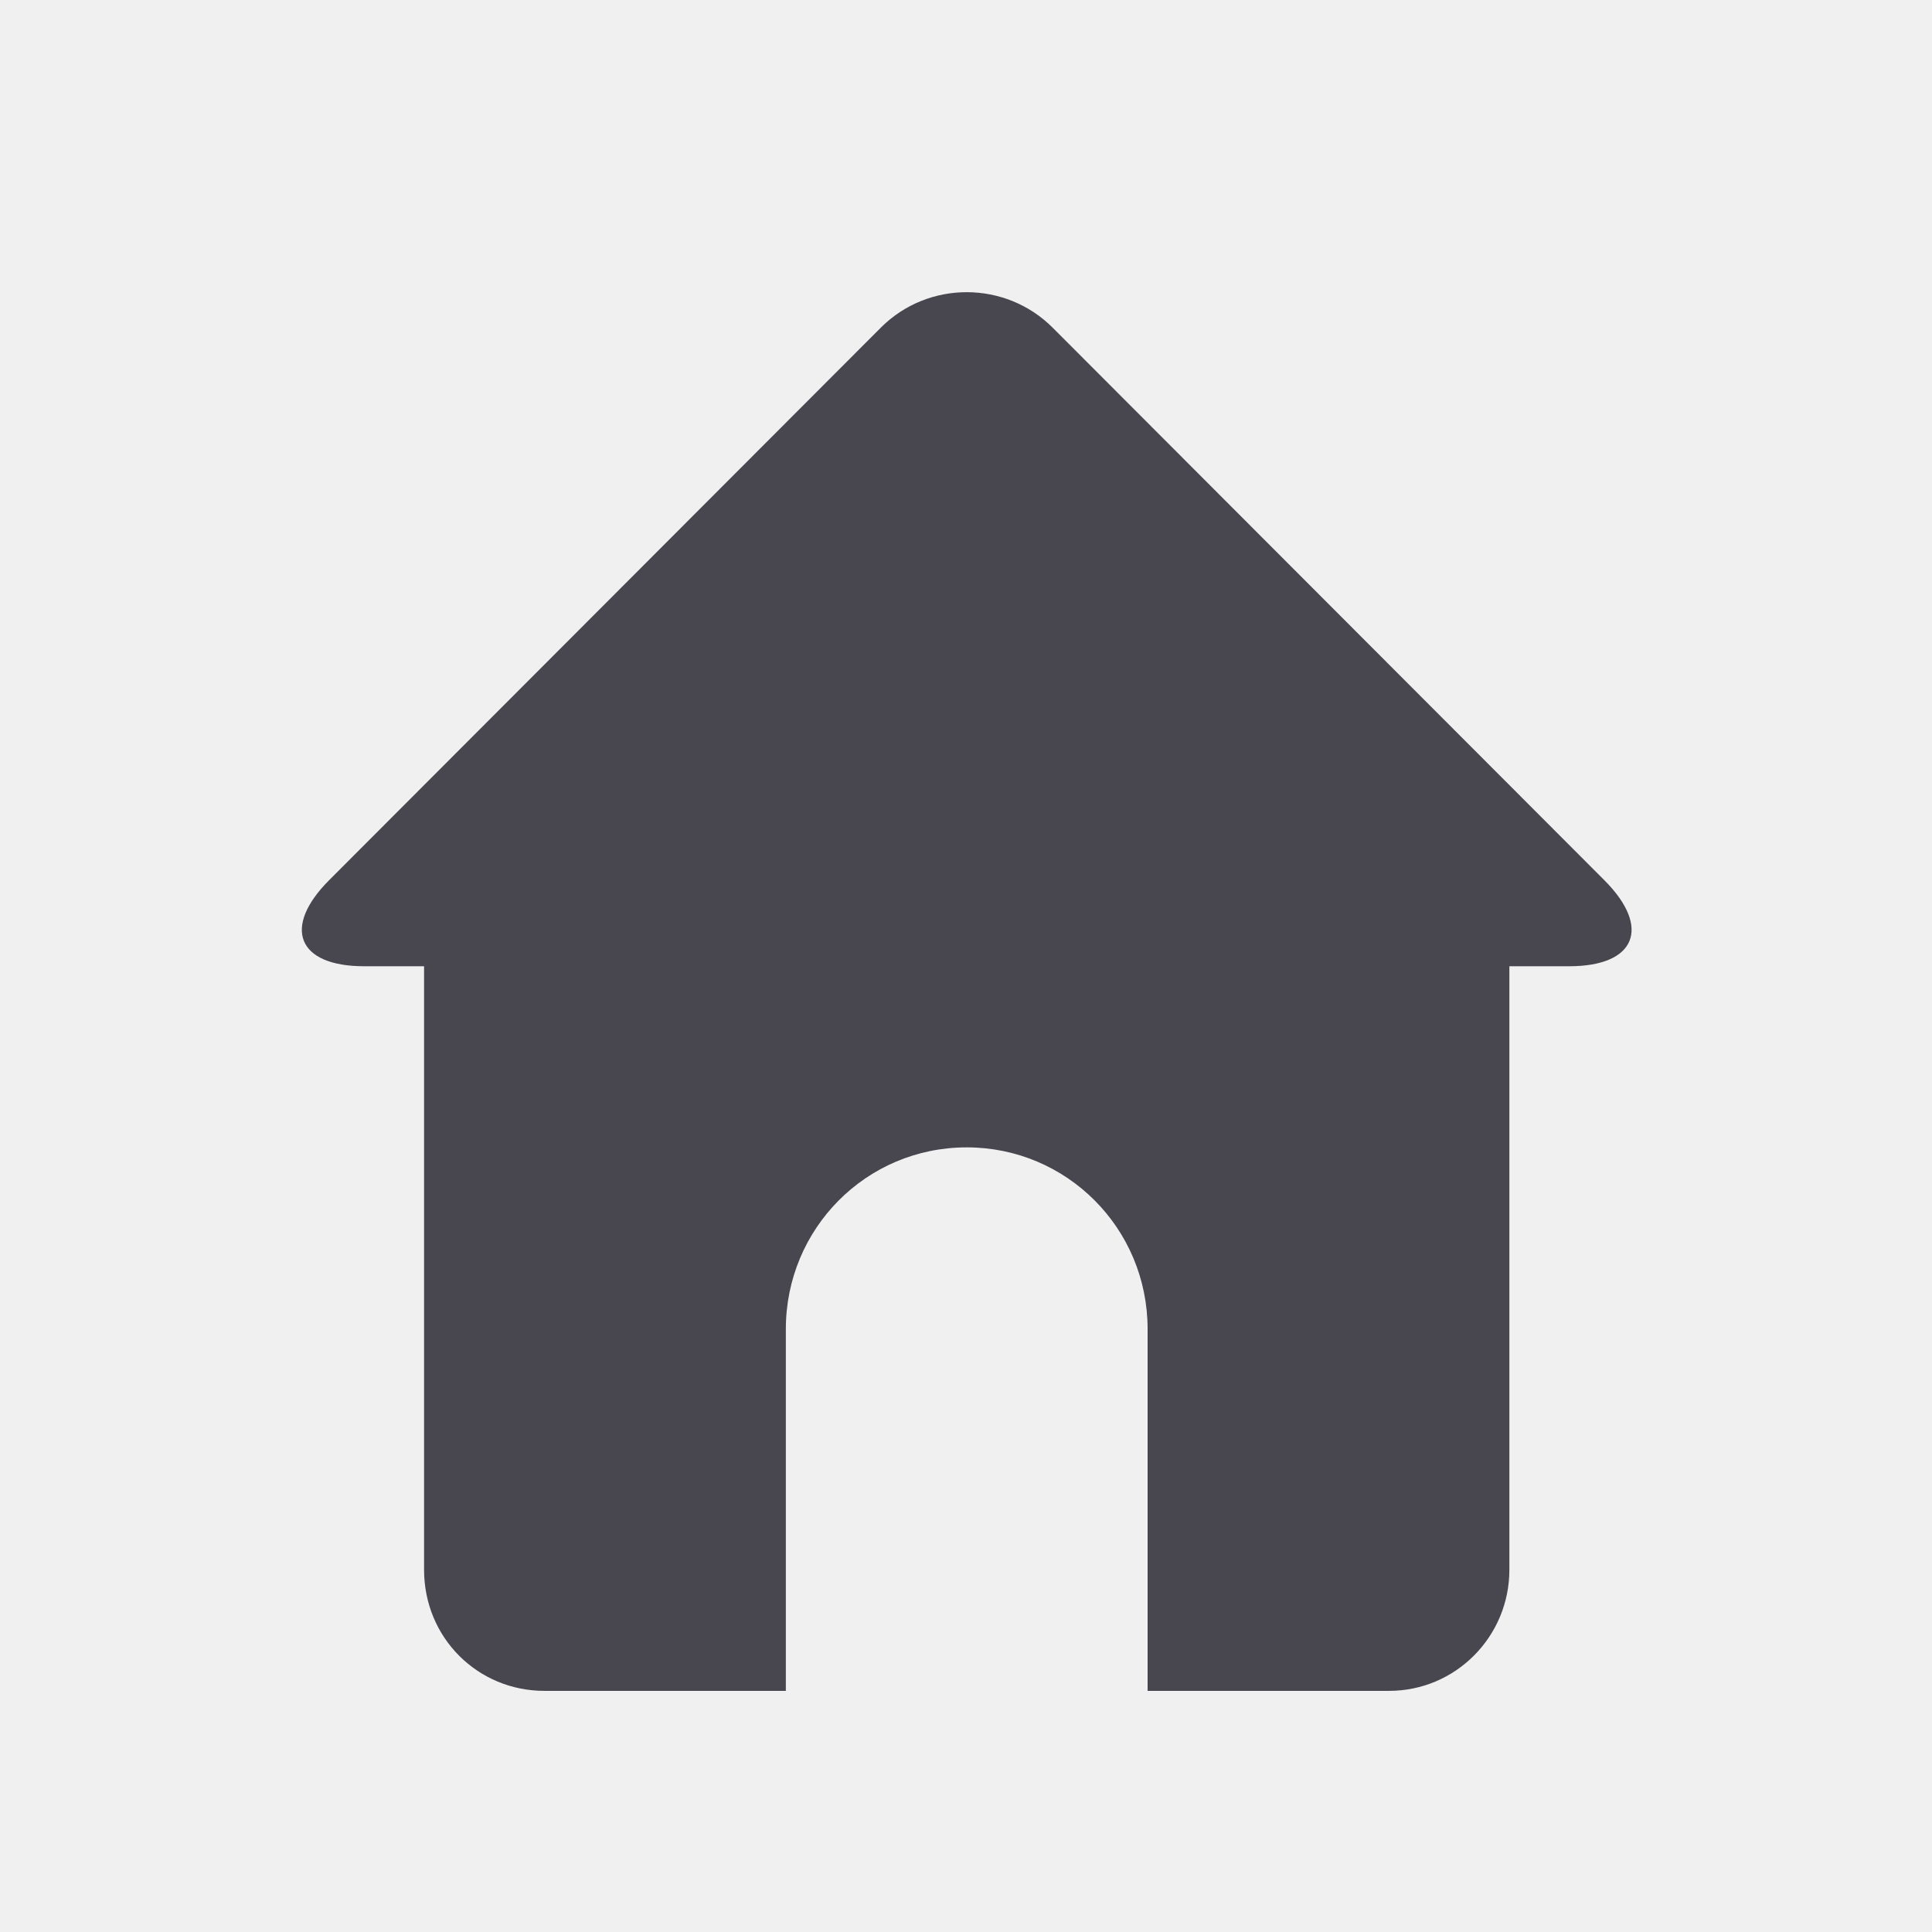
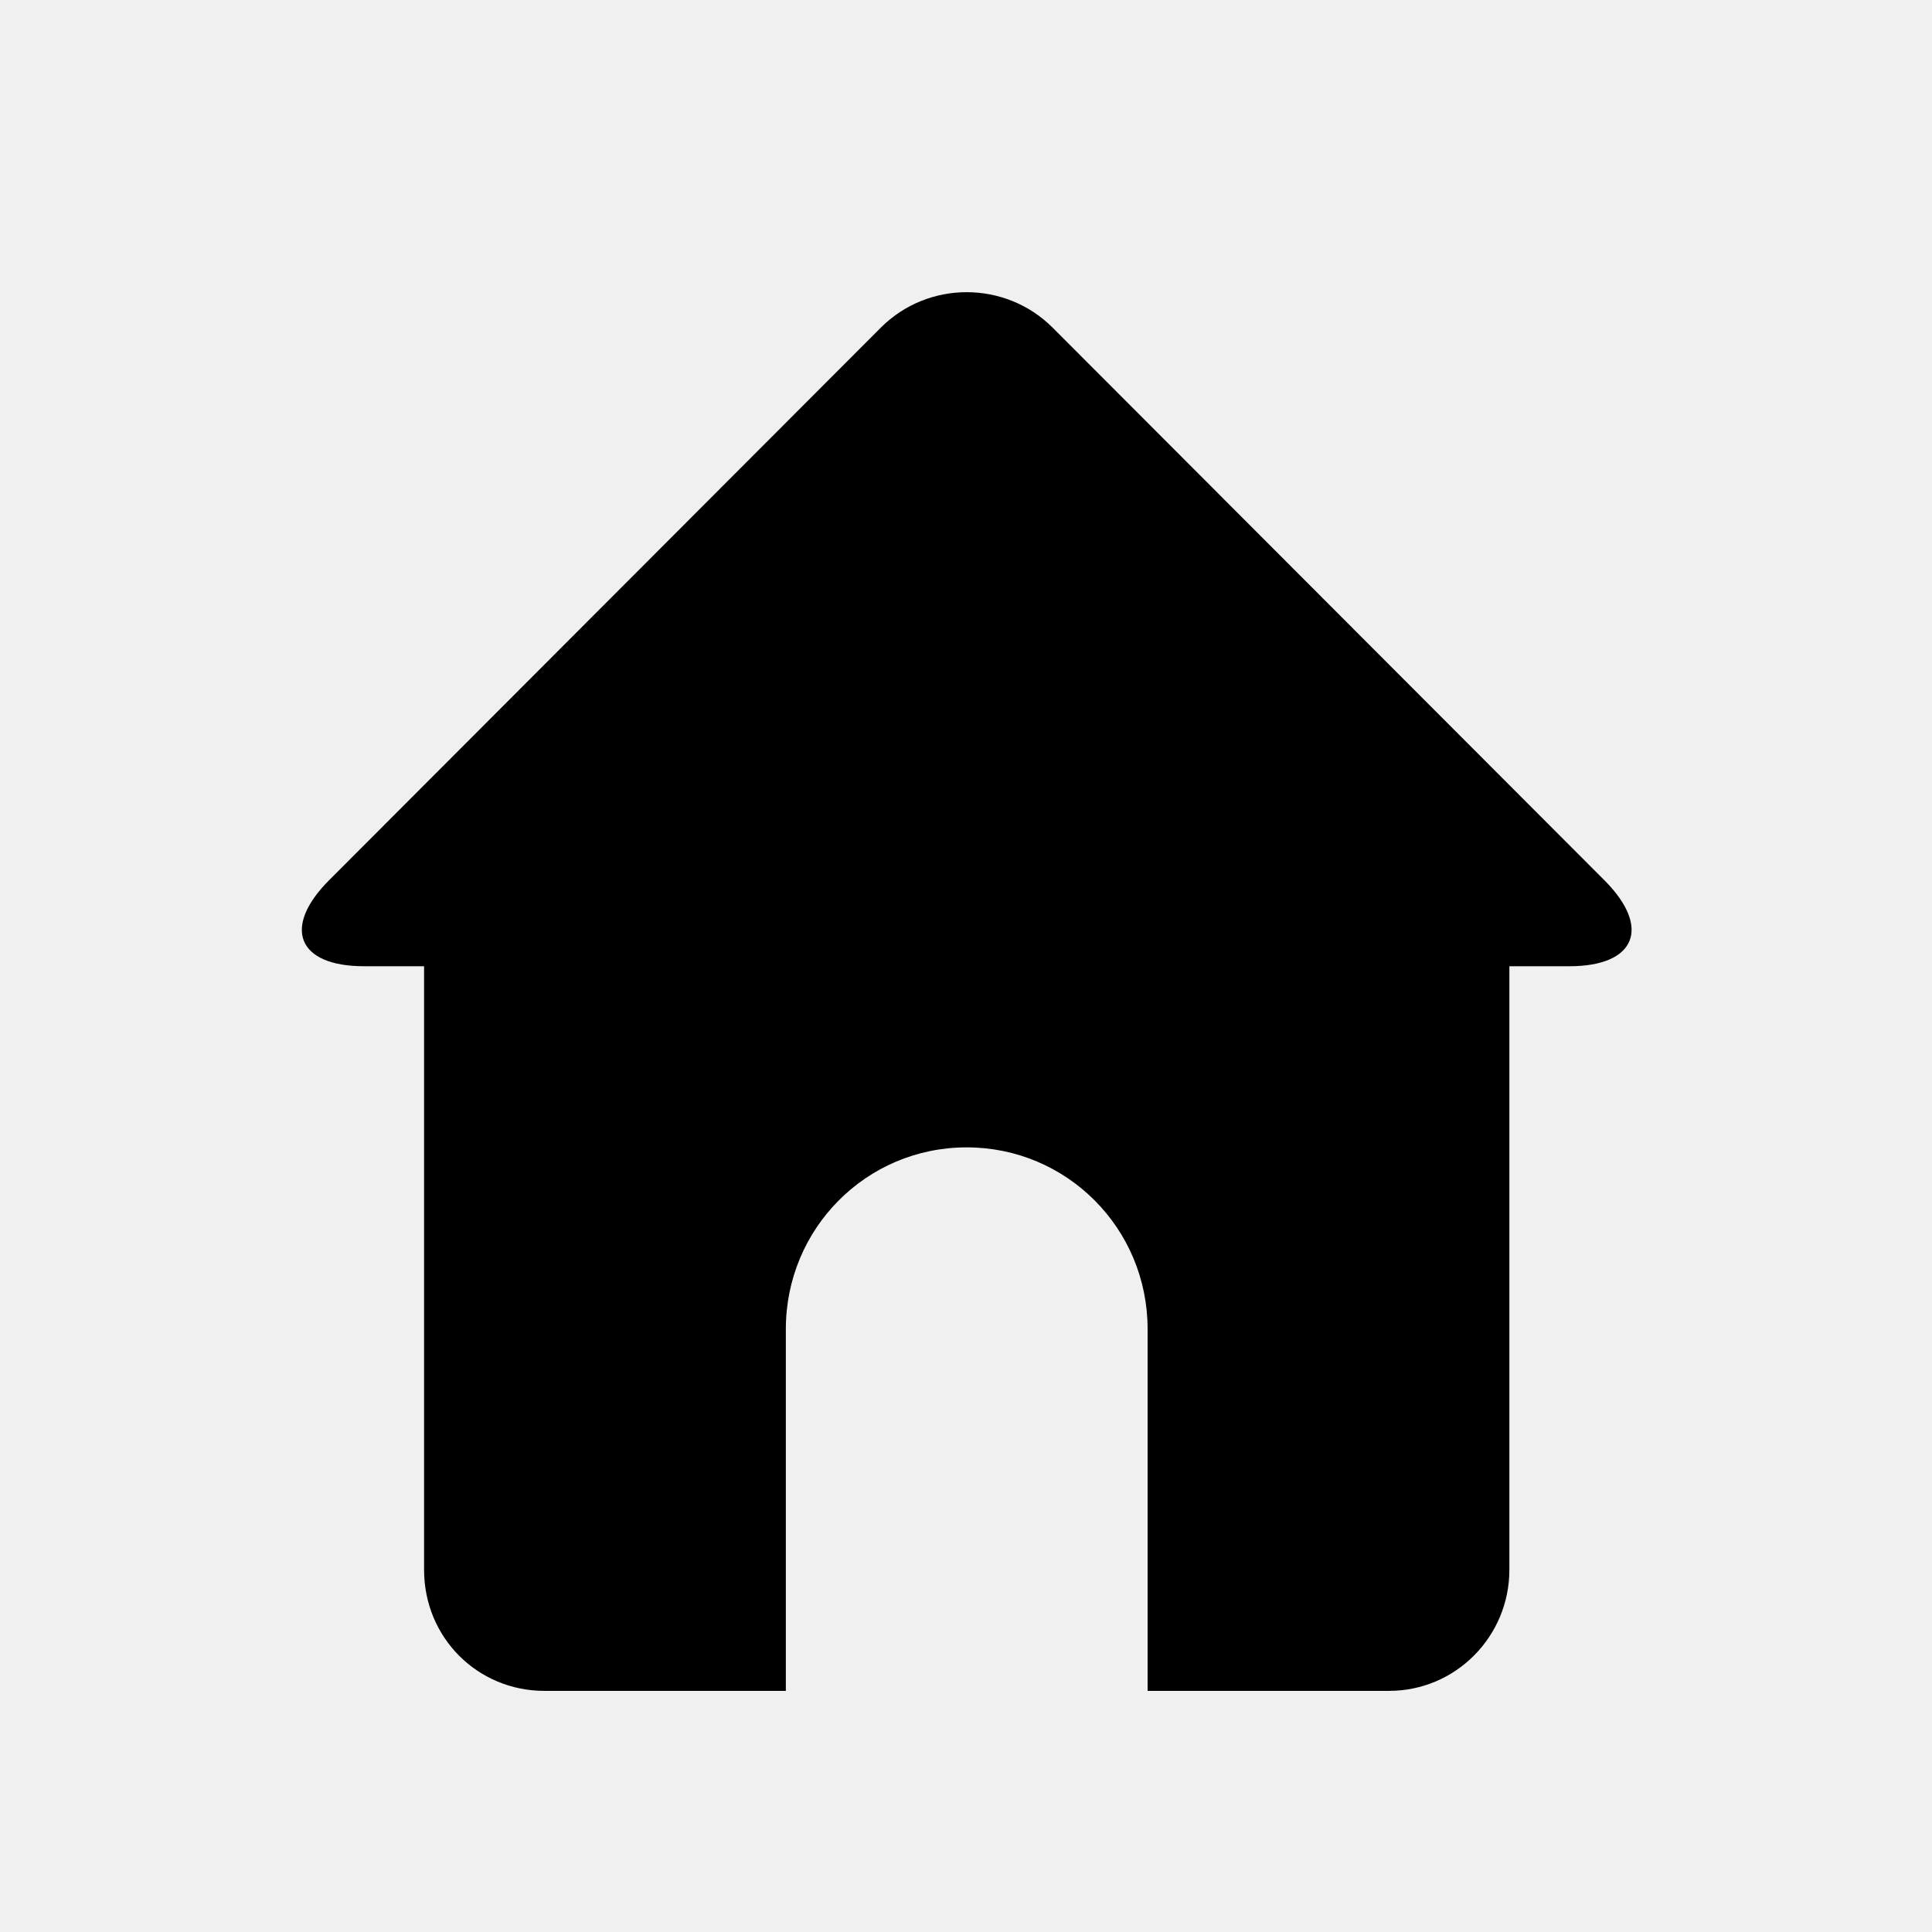
- <svg xmlns="http://www.w3.org/2000/svg" xmlns:xlink="http://www.w3.org/1999/xlink" width="16px" height="16px" viewBox="0 0 16 16" version="1.1">
-   <defs>
-     <path d="M9.504,14.003 L11.504,14.003 C12.054,14.003 12.5,13.554 12.5,13 L12.5,8.002 L12.997,8.002 C13.543,8.002 13.68,7.684 13.287,7.29 L8.717,2.713 C8.328,2.324 7.688,2.32 7.295,2.713 L2.725,7.29 C2.336,7.68 2.462,8.002 3.015,8.002 L3.512,8.002 L3.512,13 C3.512,13.565 3.958,14.003 4.508,14.003 L6.508,14.003 L6.508,11.007 C6.508,10.176 7.173,9.502 8.006,9.502 C8.833,9.502 9.504,10.171 9.504,11.007 L9.504,14.003 L9.504,14.003 Z" id="path-1" />
-   </defs>
-   <g id="Final---SVGs-for-Harry" stroke="none" stroke-width="1" fill="none" fill-rule="evenodd">
-     <g id="Home">
-       <mask id="mask-2" fill="white">
-         <use xlink:href="#path-1" />
-       </mask>
-       <use fill="#48464F" xlink:href="#path-1" />
+ <svg xmlns="http://www.w3.org/2000/svg" width="16px" height="16px" viewBox="0 0 16 16" version="1.1">
+   <defs />
+   <g id="Page-1" stroke="none" stroke-width="1" fill="none" fill-rule="evenodd">
+     <g id="home" fill="#000000">
+       <path d="M9.504,14.003 L11.504,14.003 C12.054,14.003 12.5,13.554 12.5,13 L12.5,8.002 L12.997,8.002 C13.543,8.002 13.68,7.684 13.287,7.29 L8.717,2.713 C8.328,2.324 7.688,2.32 7.295,2.713 L2.725,7.29 C2.336,7.68 2.462,8.002 3.015,8.002 L3.512,8.002 L3.512,13 C3.512,13.565 3.958,14.003 4.508,14.003 L6.508,14.003 L6.508,11.007 C6.508,10.176 7.173,9.502 8.006,9.502 C8.833,9.502 9.504,10.171 9.504,11.007 L9.504,14.003 L9.504,14.003 Z" id="Home" />
    </g>
  </g>
</svg>
